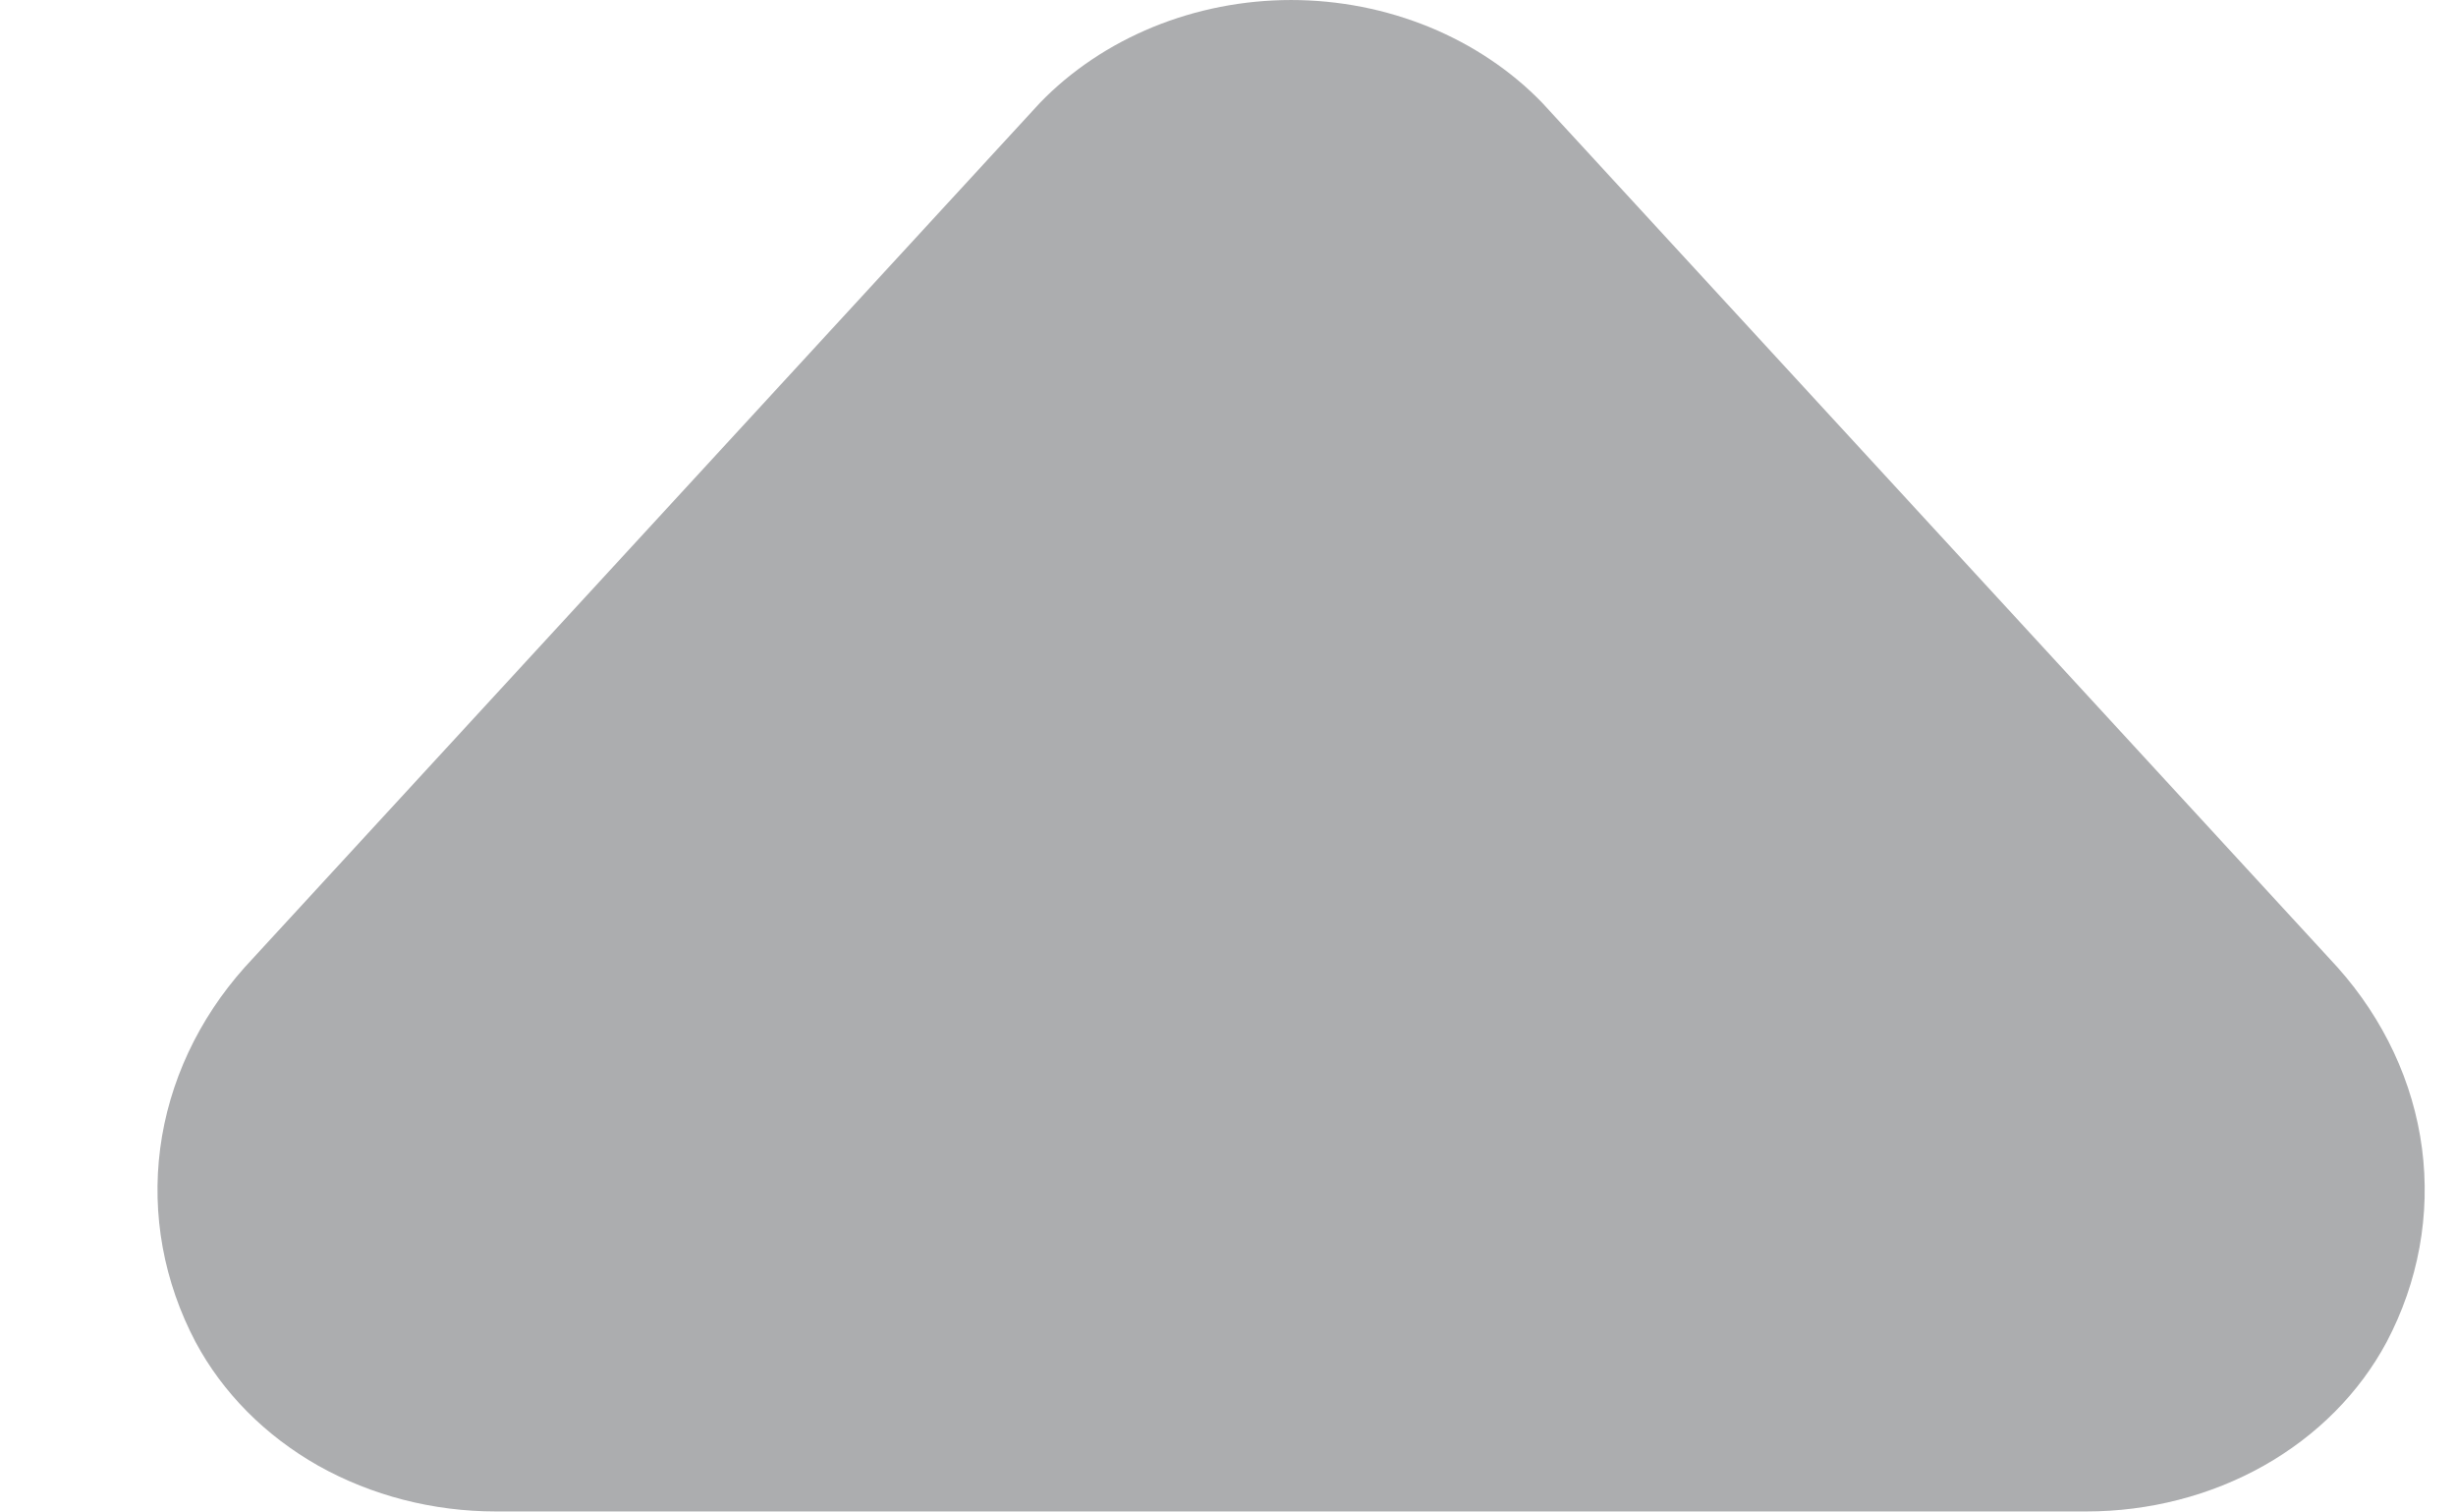
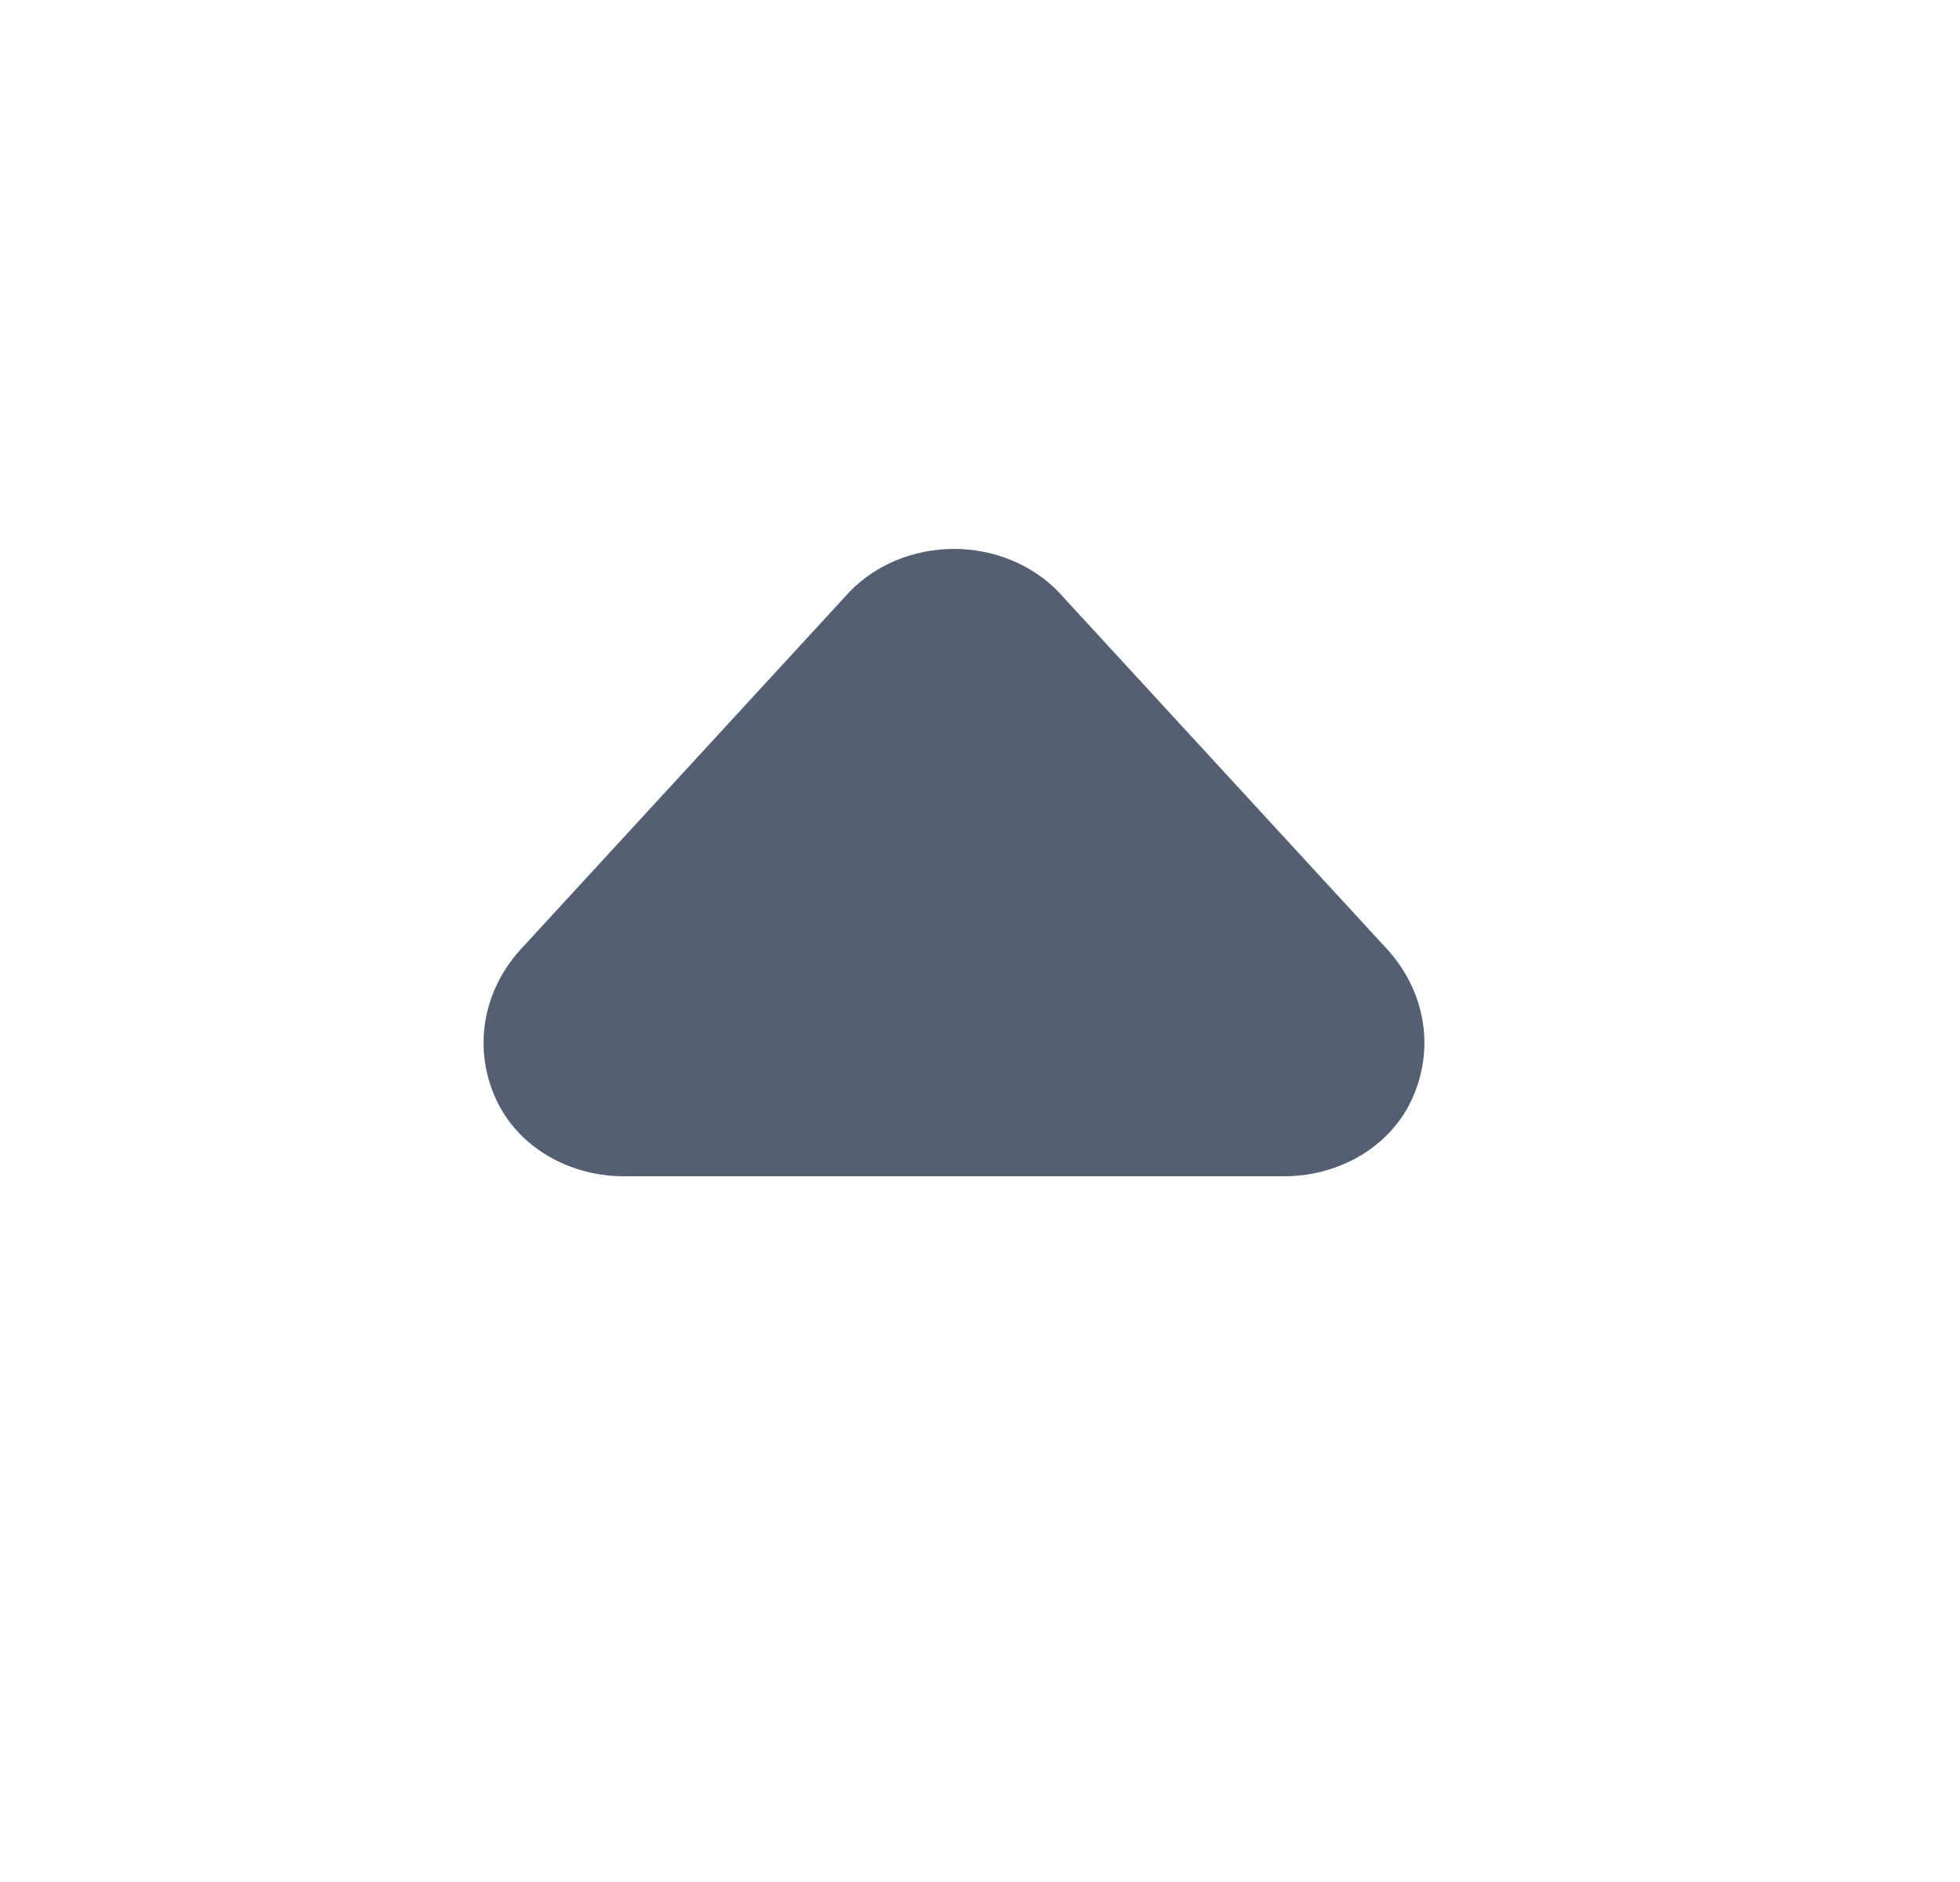
- <svg xmlns="http://www.w3.org/2000/svg" width="13" height="8" viewBox="0 0 13 8" fill="none">
-   <path d="M11.043 8H2.625C2.292 8 1.967 7.916 1.685 7.758C1.404 7.599 1.179 7.372 1.035 7.103C0.867 6.784 0.802 6.429 0.848 6.078C0.894 5.728 1.049 5.396 1.295 5.12L5.504 0.545C5.669 0.374 5.874 0.237 6.103 0.143C6.333 0.049 6.582 6.10352e-05 6.834 6.10352e-05C7.086 6.10352e-05 7.335 0.049 7.565 0.143C7.794 0.237 7.999 0.374 8.164 0.545L12.373 5.12C12.619 5.396 12.774 5.728 12.82 6.078C12.866 6.429 12.801 6.784 12.633 7.103C12.489 7.372 12.264 7.599 11.982 7.758C11.701 7.916 11.376 8 11.043 8Z" fill="#ACADAF" />
+ <svg xmlns="http://www.w3.org/2000/svg" width="25" height="24" viewBox="0 0 25 24" fill="none">
+   <path d="M16.377 15H7.959C7.626 15.001 7.301 14.916 7.019 14.758C6.738 14.599 6.513 14.372 6.369 14.103C6.201 13.784 6.136 13.429 6.182 13.078C6.228 12.728 6.383 12.396 6.629 12.12L10.838 7.545C11.003 7.374 11.208 7.237 11.437 7.143C11.666 7.049 11.916 7 12.168 7C12.42 7 12.669 7.049 12.899 7.143C13.128 7.237 13.332 7.374 13.498 7.545L17.707 12.12C17.953 12.396 18.108 12.728 18.154 13.078C18.2 13.429 18.135 13.784 17.967 14.103C17.823 14.372 17.598 14.599 17.317 14.758C17.035 14.916 16.709 15.001 16.377 15Z" fill="#545F71" />
</svg>
